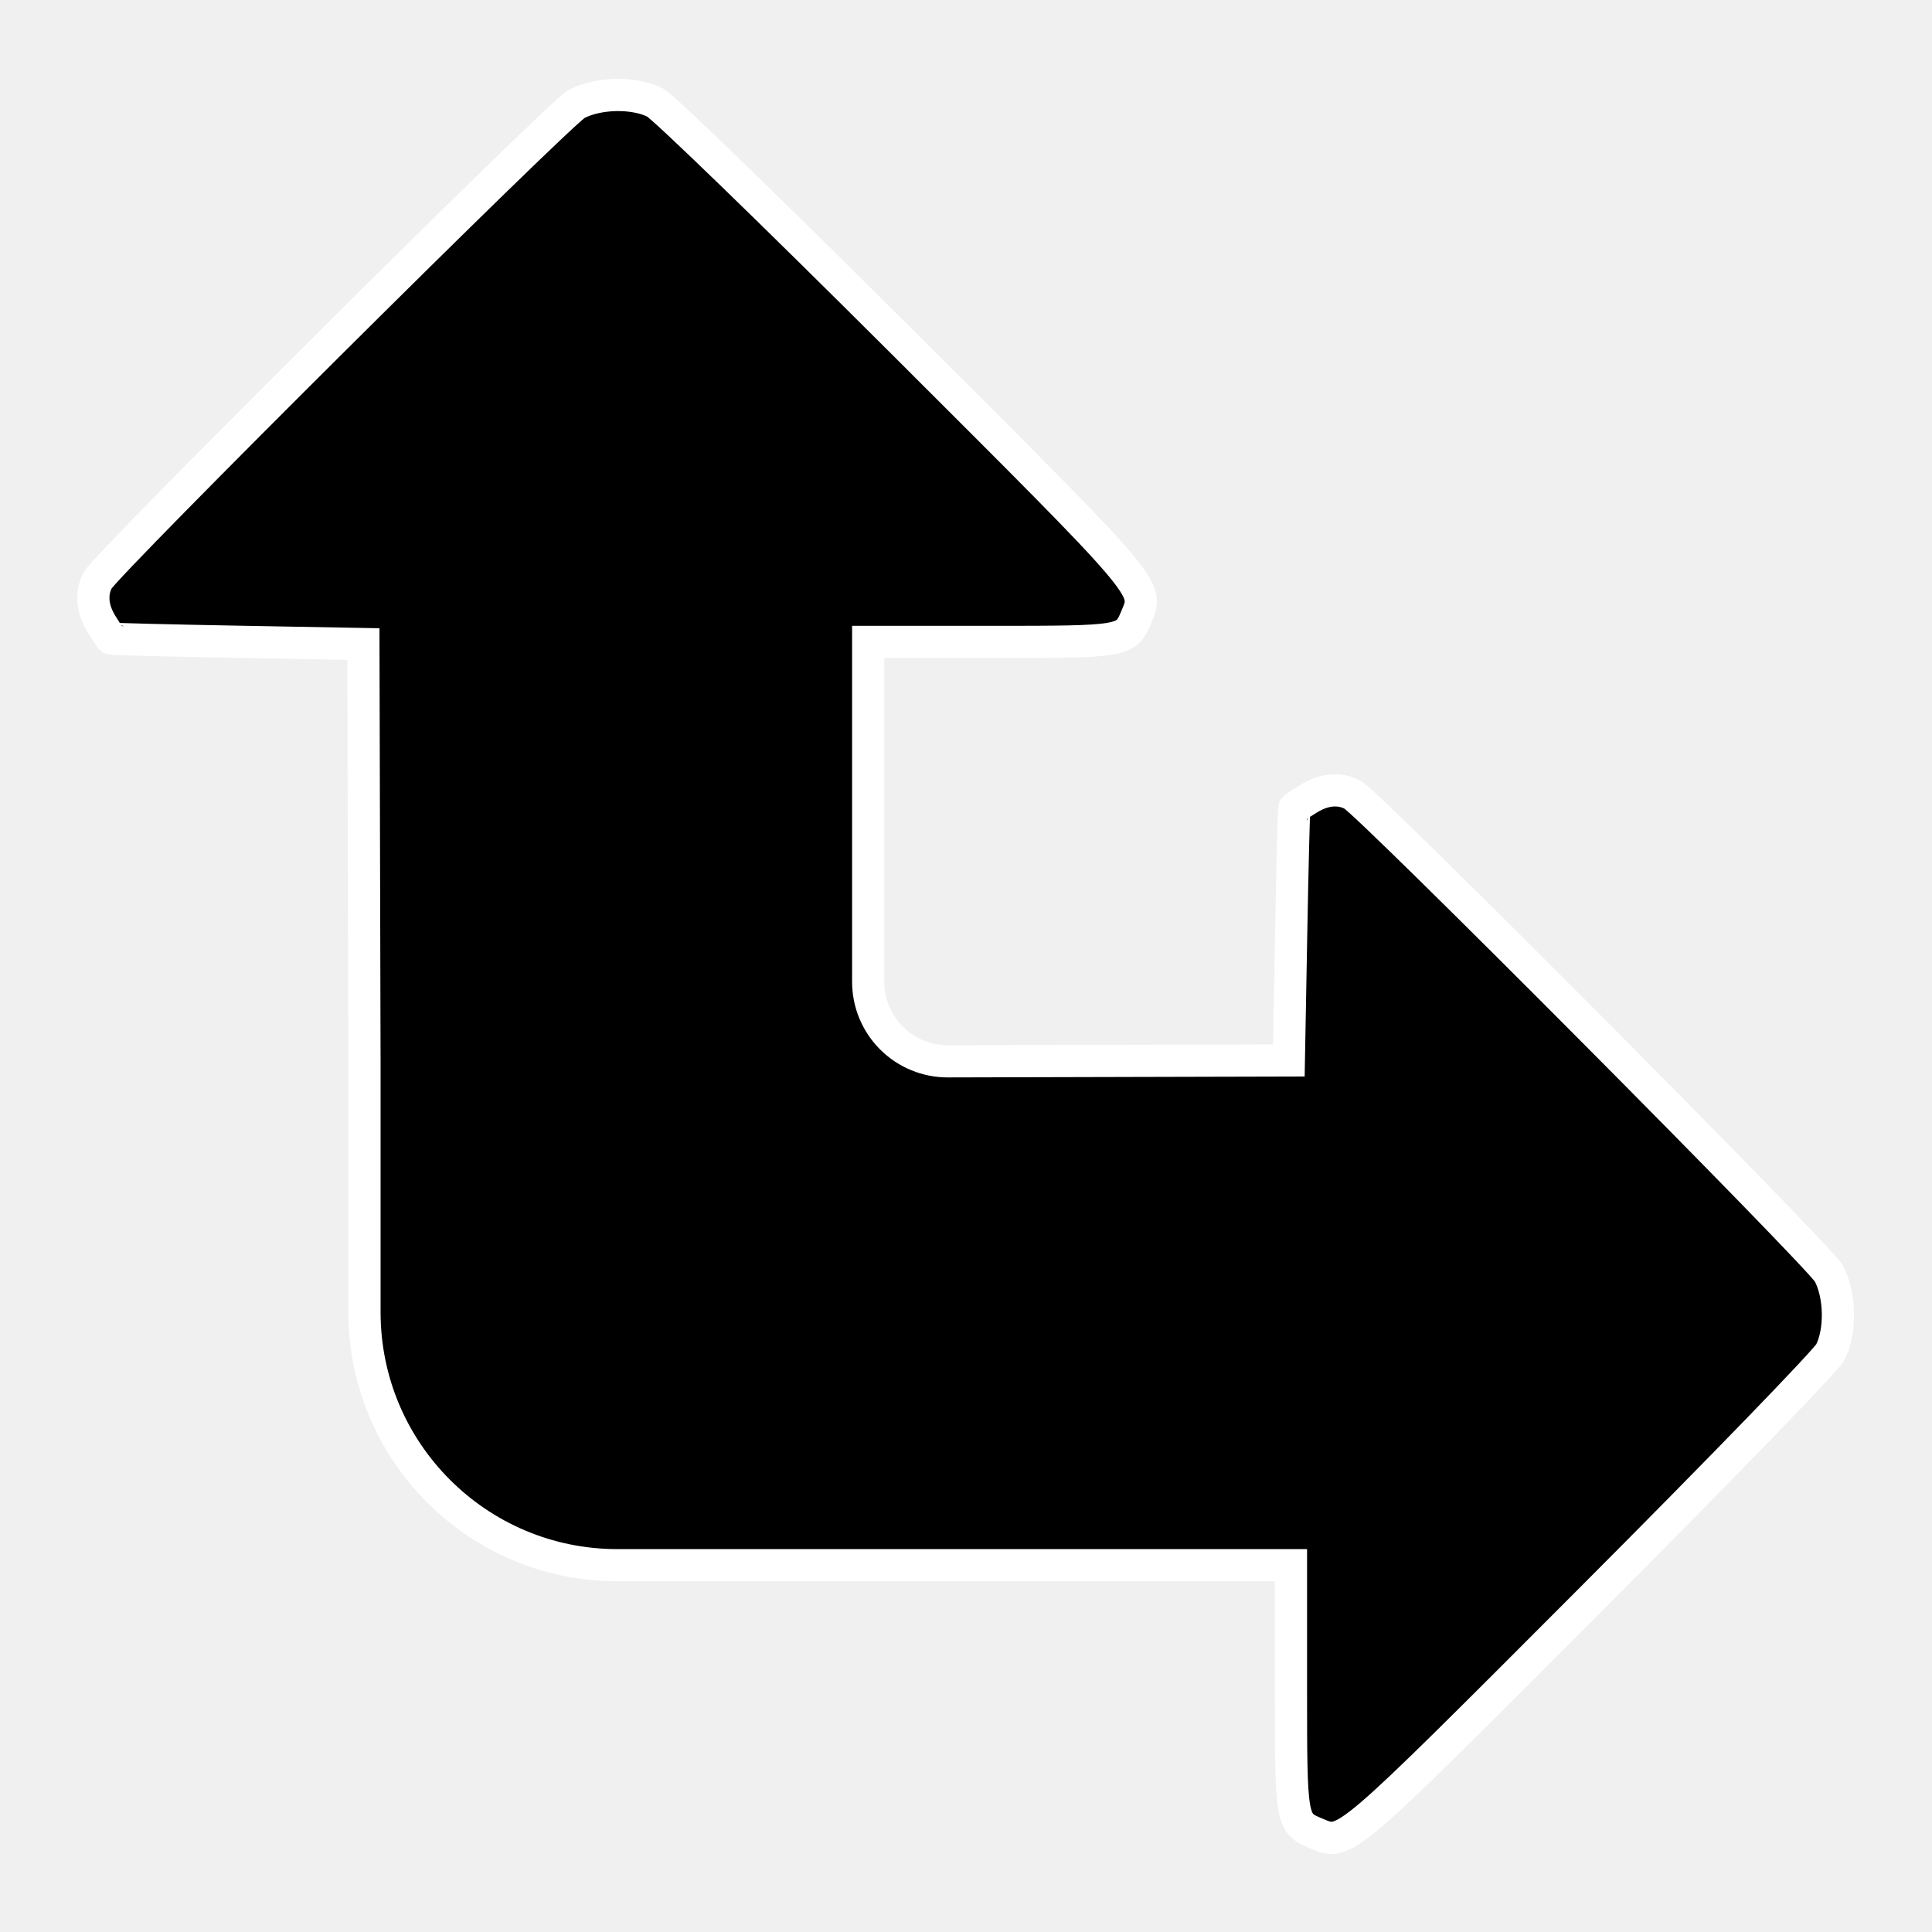
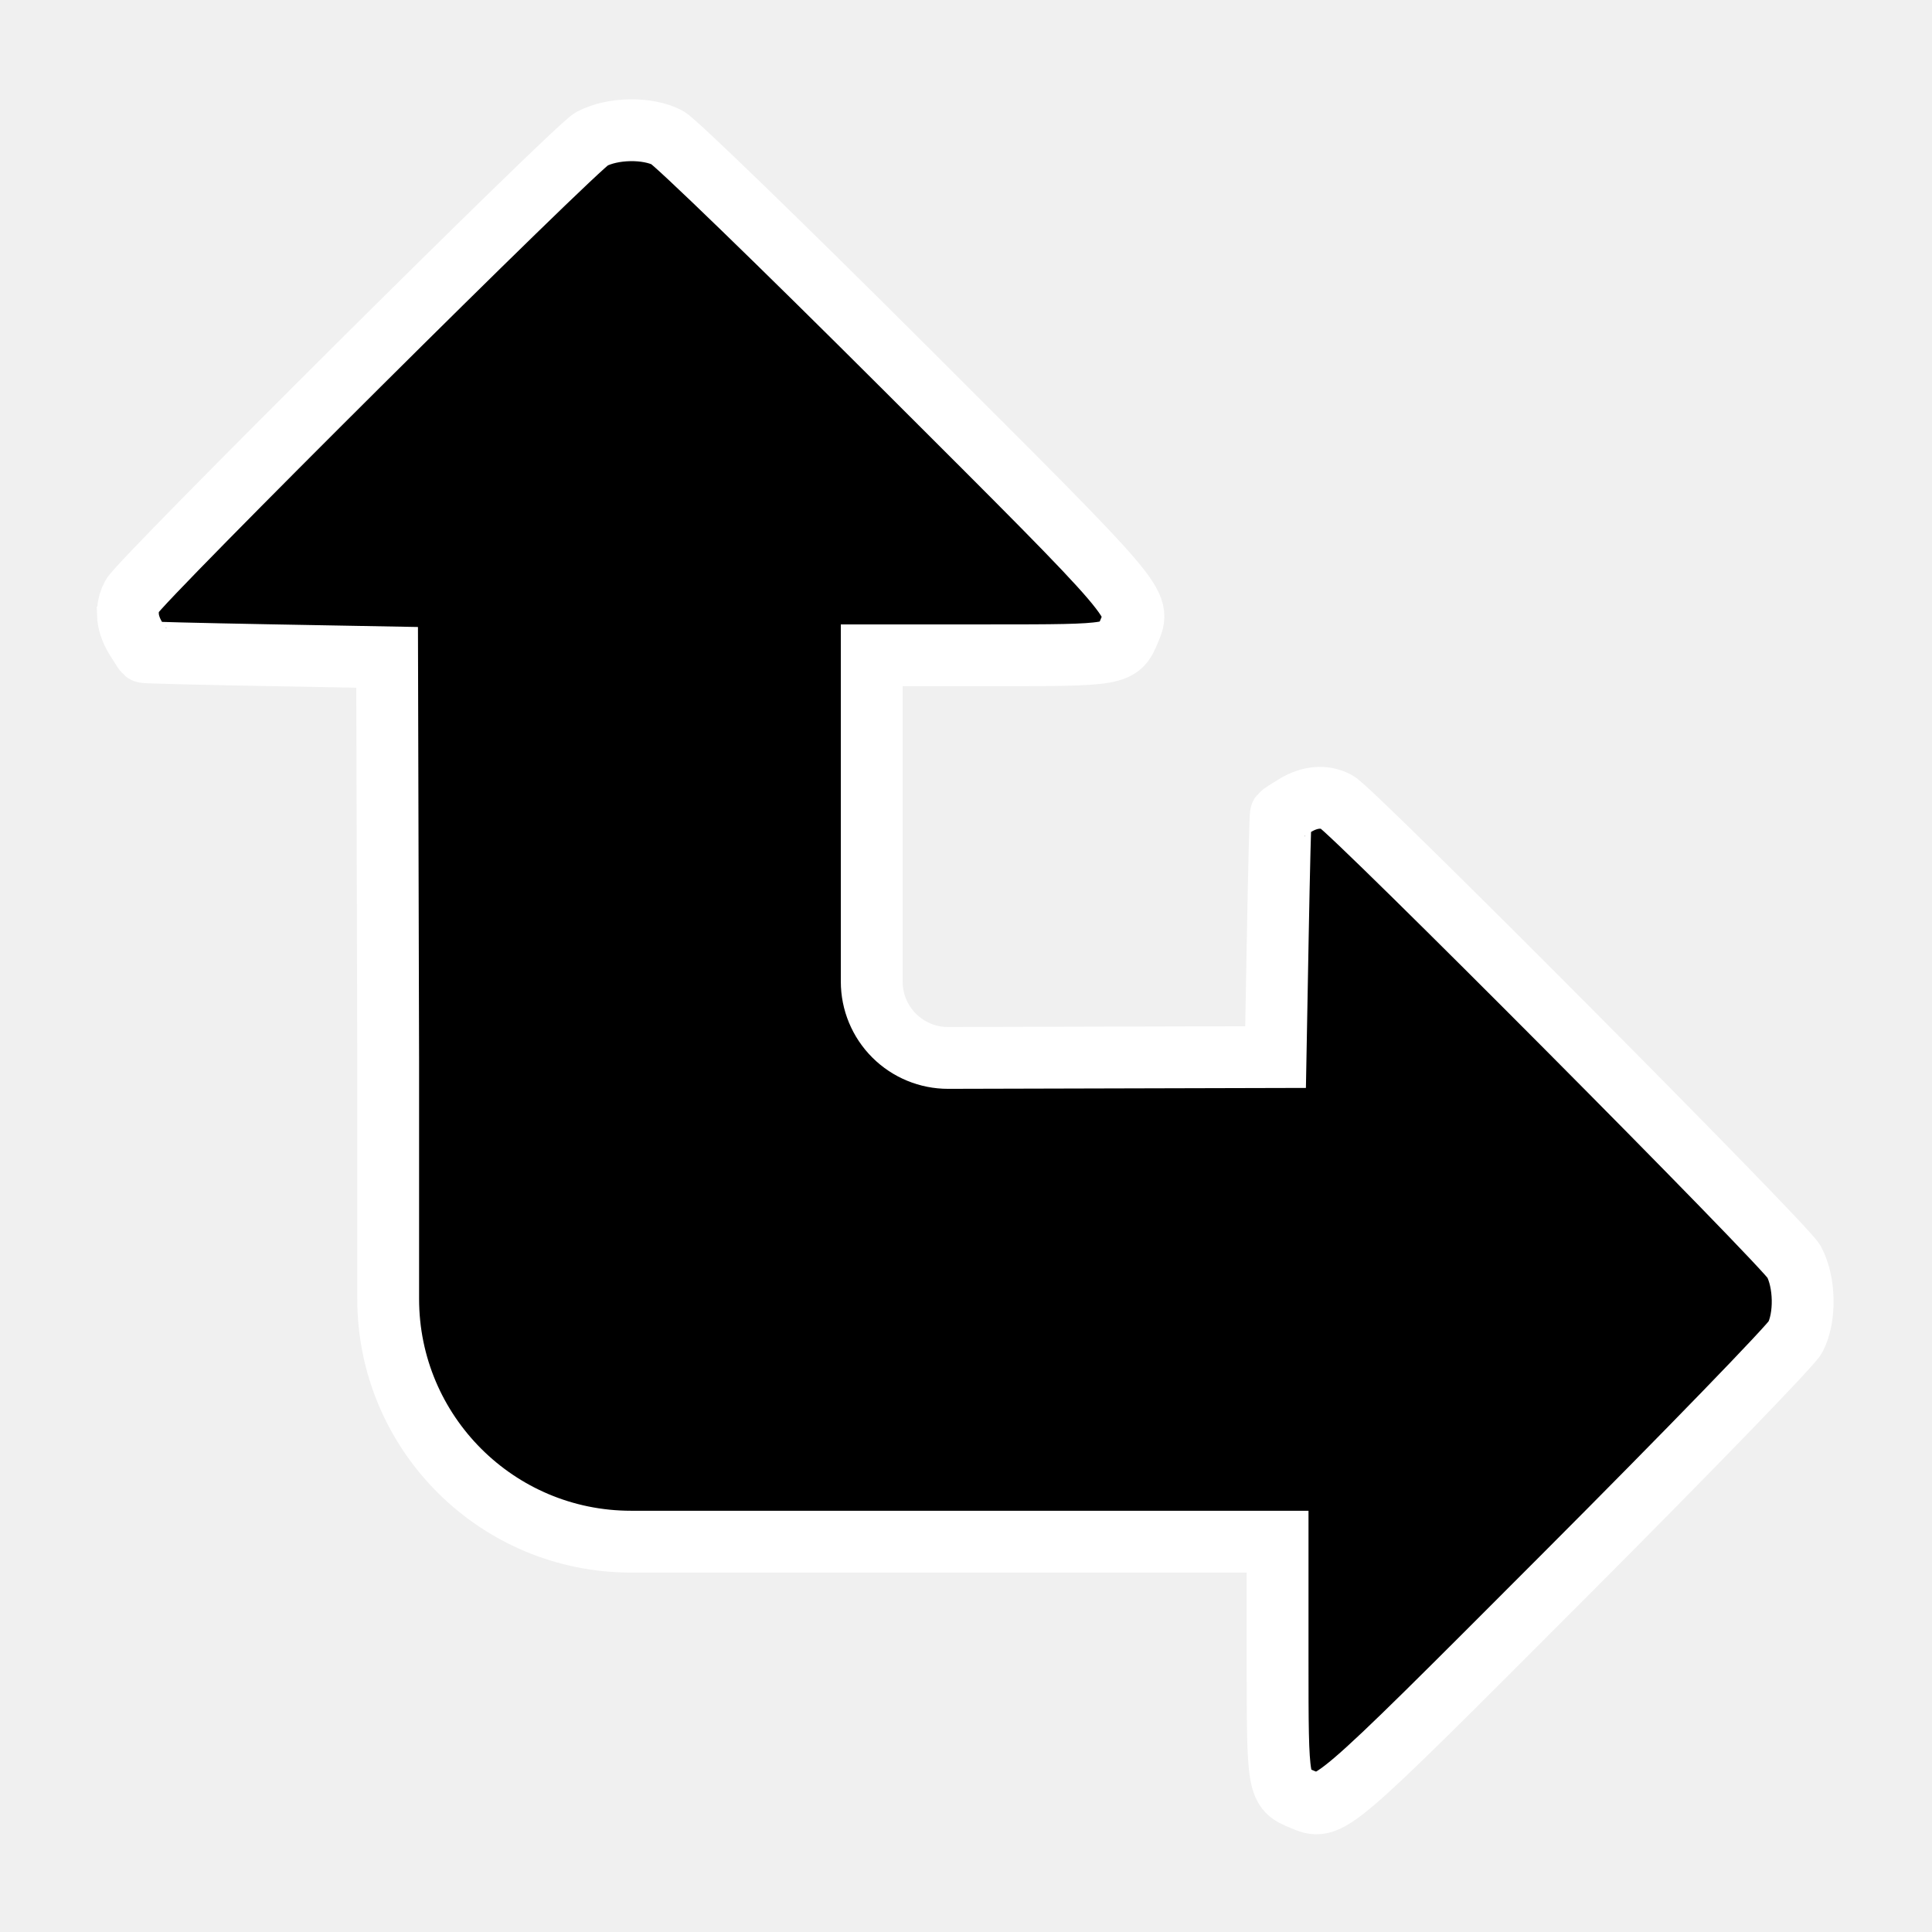
- <svg xmlns="http://www.w3.org/2000/svg" width="120mm" height="120mm" viewBox="0 0 120 120" version="1.1" id="svg1" xml:space="preserve">
+ <svg xmlns="http://www.w3.org/2000/svg" width="125mm" height="125mm" viewBox="0 0 125 125" version="1.1" id="svg1" xml:space="preserve">
  <defs id="defs1" />
  <g id="layer1">
-     <path id="path1" style="fill:#000000;stroke:#ffffff;stroke-width:2;stroke-dasharray:none;stroke-opacity:1" d="m 77.94,12.889 c -0.497,0.015 -1.019,0.183 -1.54,0.5 -0.473,0.288 -0.885,0.556 -0.916,0.594 -0.031,0.039 -0.12,3.582 -0.198,7.875 l -0.142,7.805 -26.128,0.068 H 33.639 A 15.71,15.71 135 0 0 17.929,45.442 v 15.773 26.061 h -7.614 c -8.335,0 -8.402,0.012 -9.049,1.573 -0.756,1.825 -1.002,1.537 14.479,16.99 7.967,7.953 14.903,14.674 15.412,14.935 1.3,0.667 3.55,0.626 4.895,-0.09 1.049,-0.558 29.154,-28.516 29.727,-29.571 0.436,-0.804 0.357,-1.759 -0.223,-2.711 -0.288,-0.473 -0.556,-0.885 -0.594,-0.916 -0.039,-0.031 -3.583,-0.12 -7.875,-0.198 L 49.281,87.145 49.227,65.965 a 4.936,4.936 134.926 0 1 4.936,-4.948 l 21.113,0 v 7.614 c 0,8.335 0.012,8.402 1.573,9.049 1.825,0.756 1.537,1.002 16.99,-14.479 7.953,-7.967 14.674,-14.903 14.935,-15.412 0.667,-1.3 0.625,-3.55 -0.09,-4.895 -0.558,-1.049 -28.515,-29.154 -29.57,-29.727 -0.301,-0.163 -0.624,-0.255 -0.96,-0.274 -0.07,-0.004 -0.141,-0.005 -0.212,-0.003 z" transform="rotate(-90,54.02781,61.11984)" />
+     <path id="path1" style="fill:#000000;stroke:#ffffff;stroke-width:4;stroke-dasharray:none;stroke-opacity:1" d="m 77.94,12.889 c -0.497,0.015 -1.019,0.183 -1.54,0.5 -0.473,0.288 -0.885,0.556 -0.916,0.594 -0.031,0.039 -0.12,3.582 -0.198,7.875 l -0.142,7.805 -26.128,0.068 H 33.639 A 15.71,15.71 135 0 0 17.929,45.442 v 15.773 26.061 h -7.614 c -8.335,0 -8.402,0.012 -9.049,1.573 -0.756,1.825 -1.002,1.537 14.479,16.99 7.967,7.953 14.903,14.674 15.412,14.935 1.3,0.667 3.55,0.626 4.895,-0.09 1.049,-0.558 29.154,-28.516 29.727,-29.571 0.436,-0.804 0.357,-1.759 -0.223,-2.711 -0.288,-0.473 -0.556,-0.885 -0.594,-0.916 -0.039,-0.031 -3.583,-0.12 -7.875,-0.198 L 49.281,87.145 49.227,65.965 a 4.936,4.936 134.926 0 1 4.936,-4.948 l 21.113,0 v 7.614 c 0,8.335 0.012,8.402 1.573,9.049 1.825,0.756 1.537,1.002 16.99,-14.479 7.953,-7.967 14.674,-14.903 14.935,-15.412 0.667,-1.3 0.625,-3.55 -0.09,-4.895 -0.558,-1.049 -28.515,-29.154 -29.57,-29.727 -0.301,-0.163 -0.624,-0.255 -0.96,-0.274 -0.07,-0.004 -0.141,-0.005 -0.212,-0.003 z" transform="rotate(-90,56.52916,61.14524)" />
  </g>
</svg>
